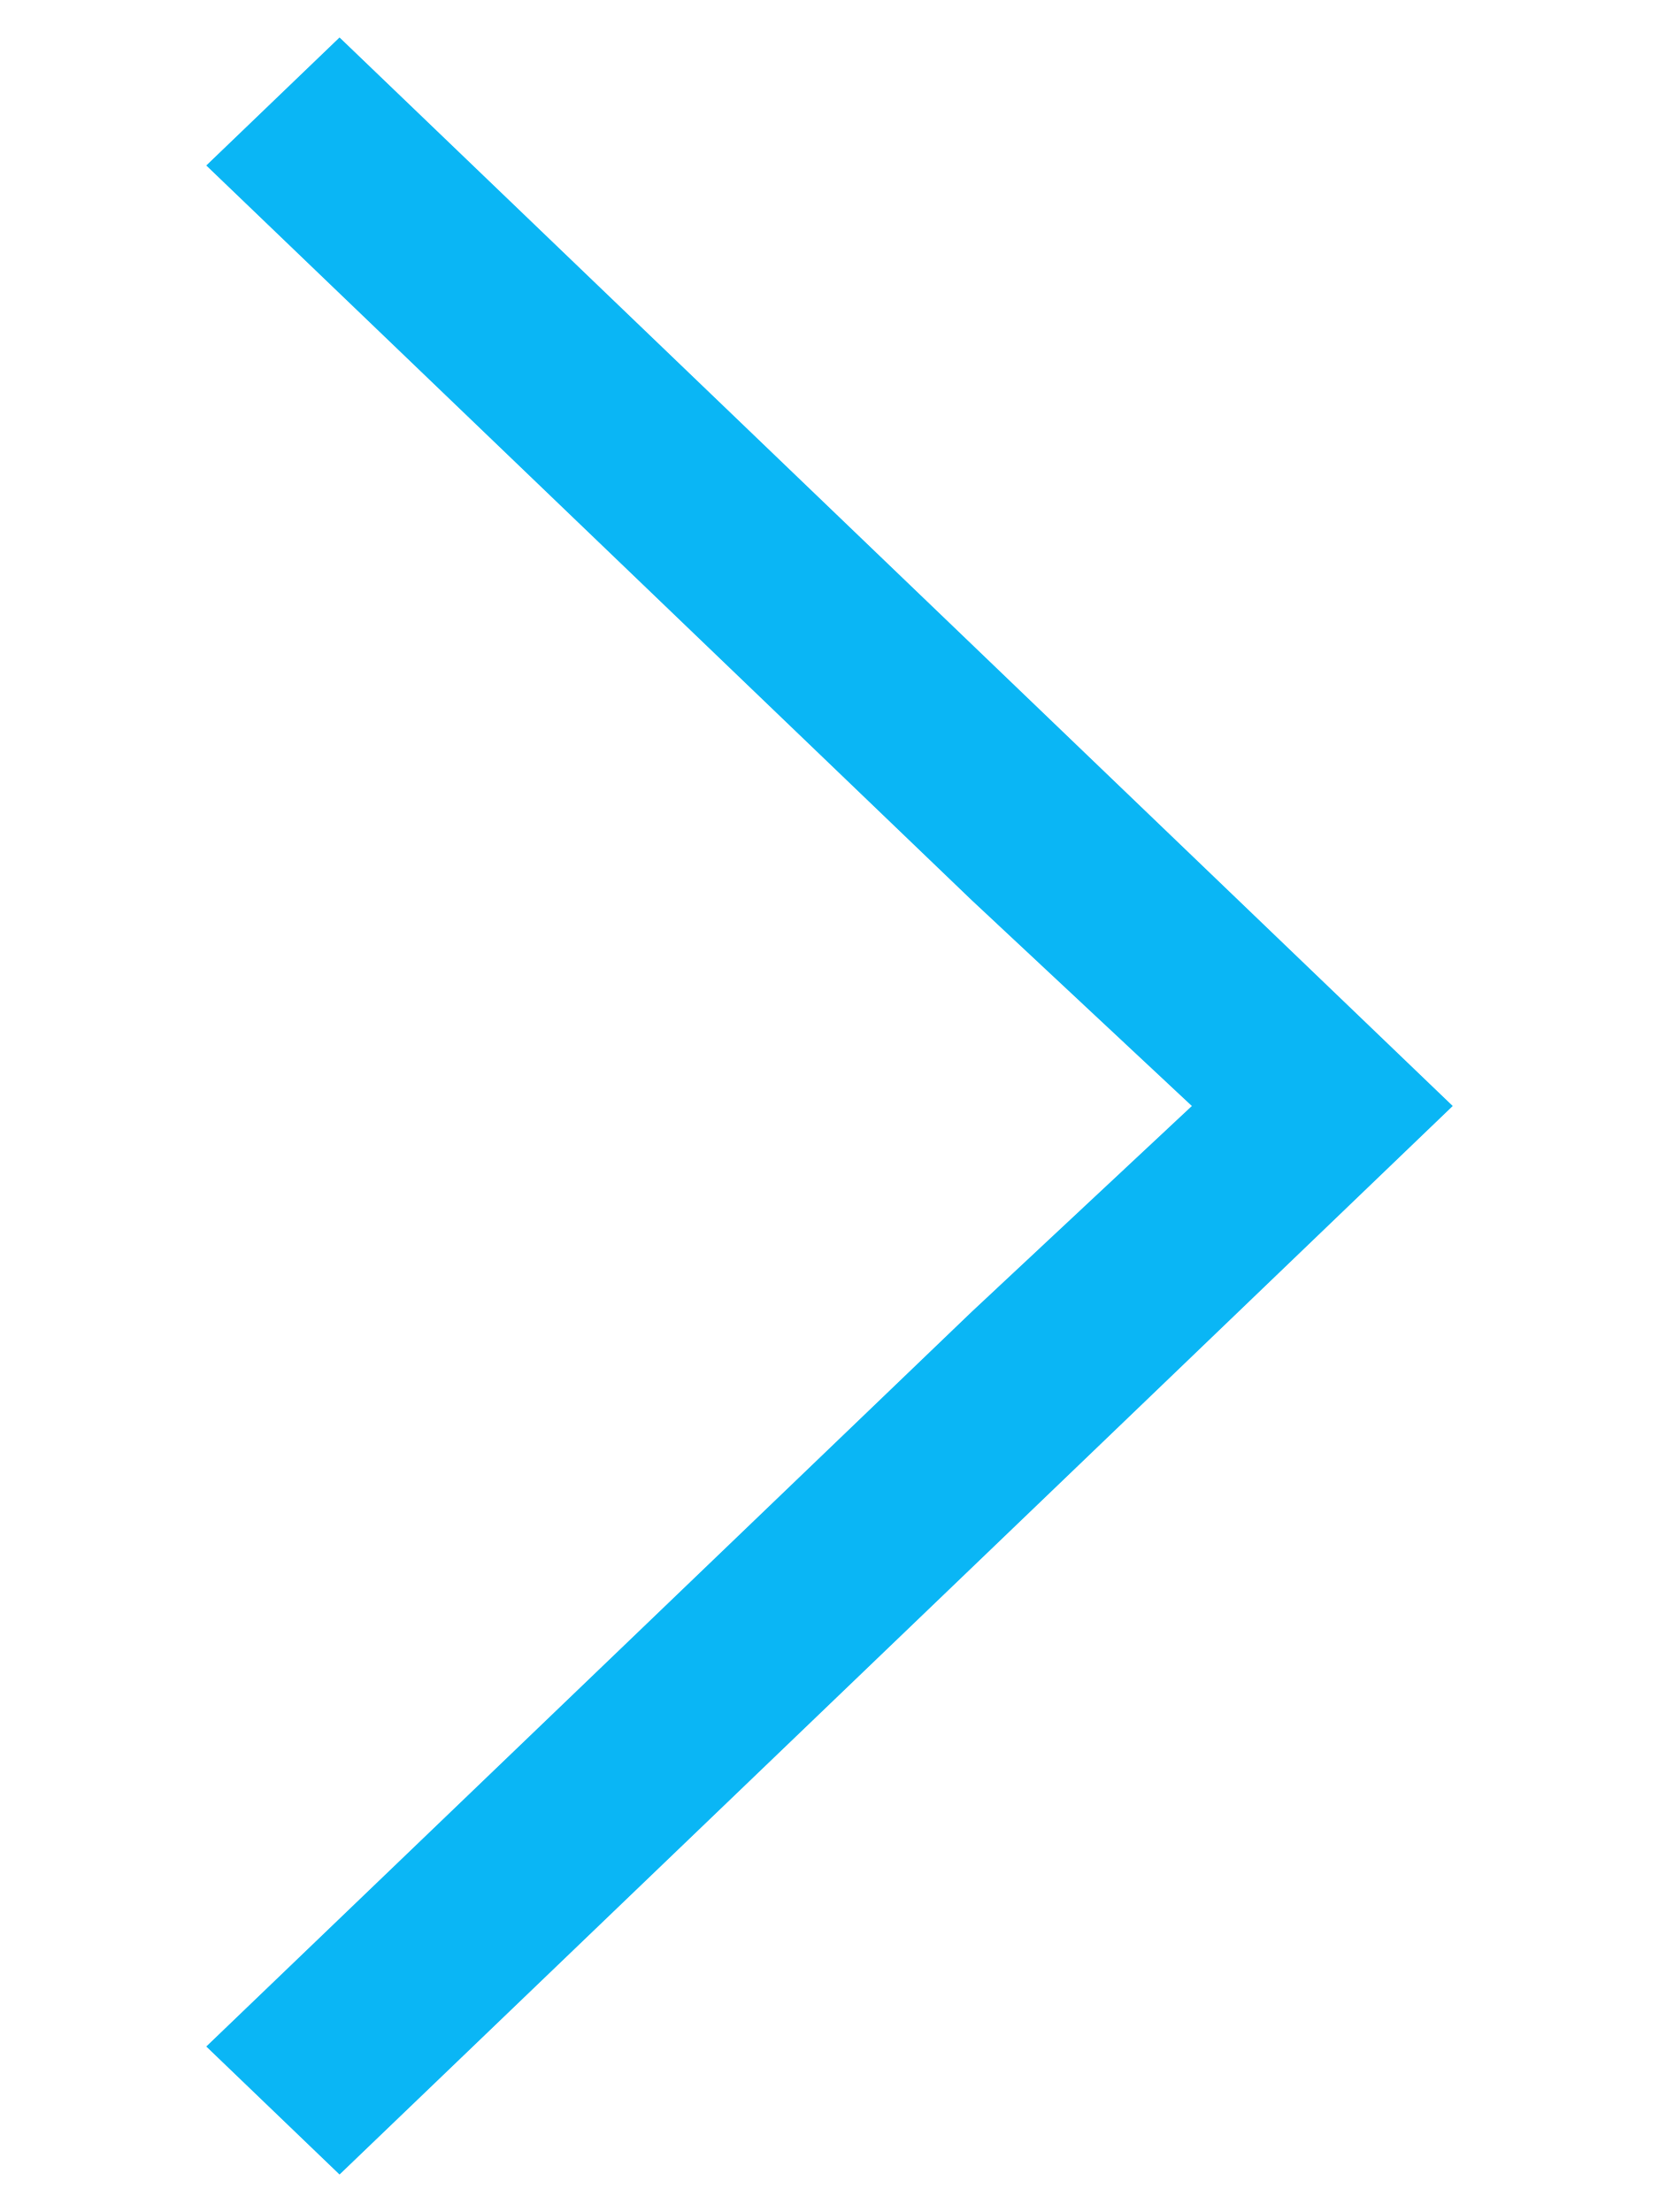
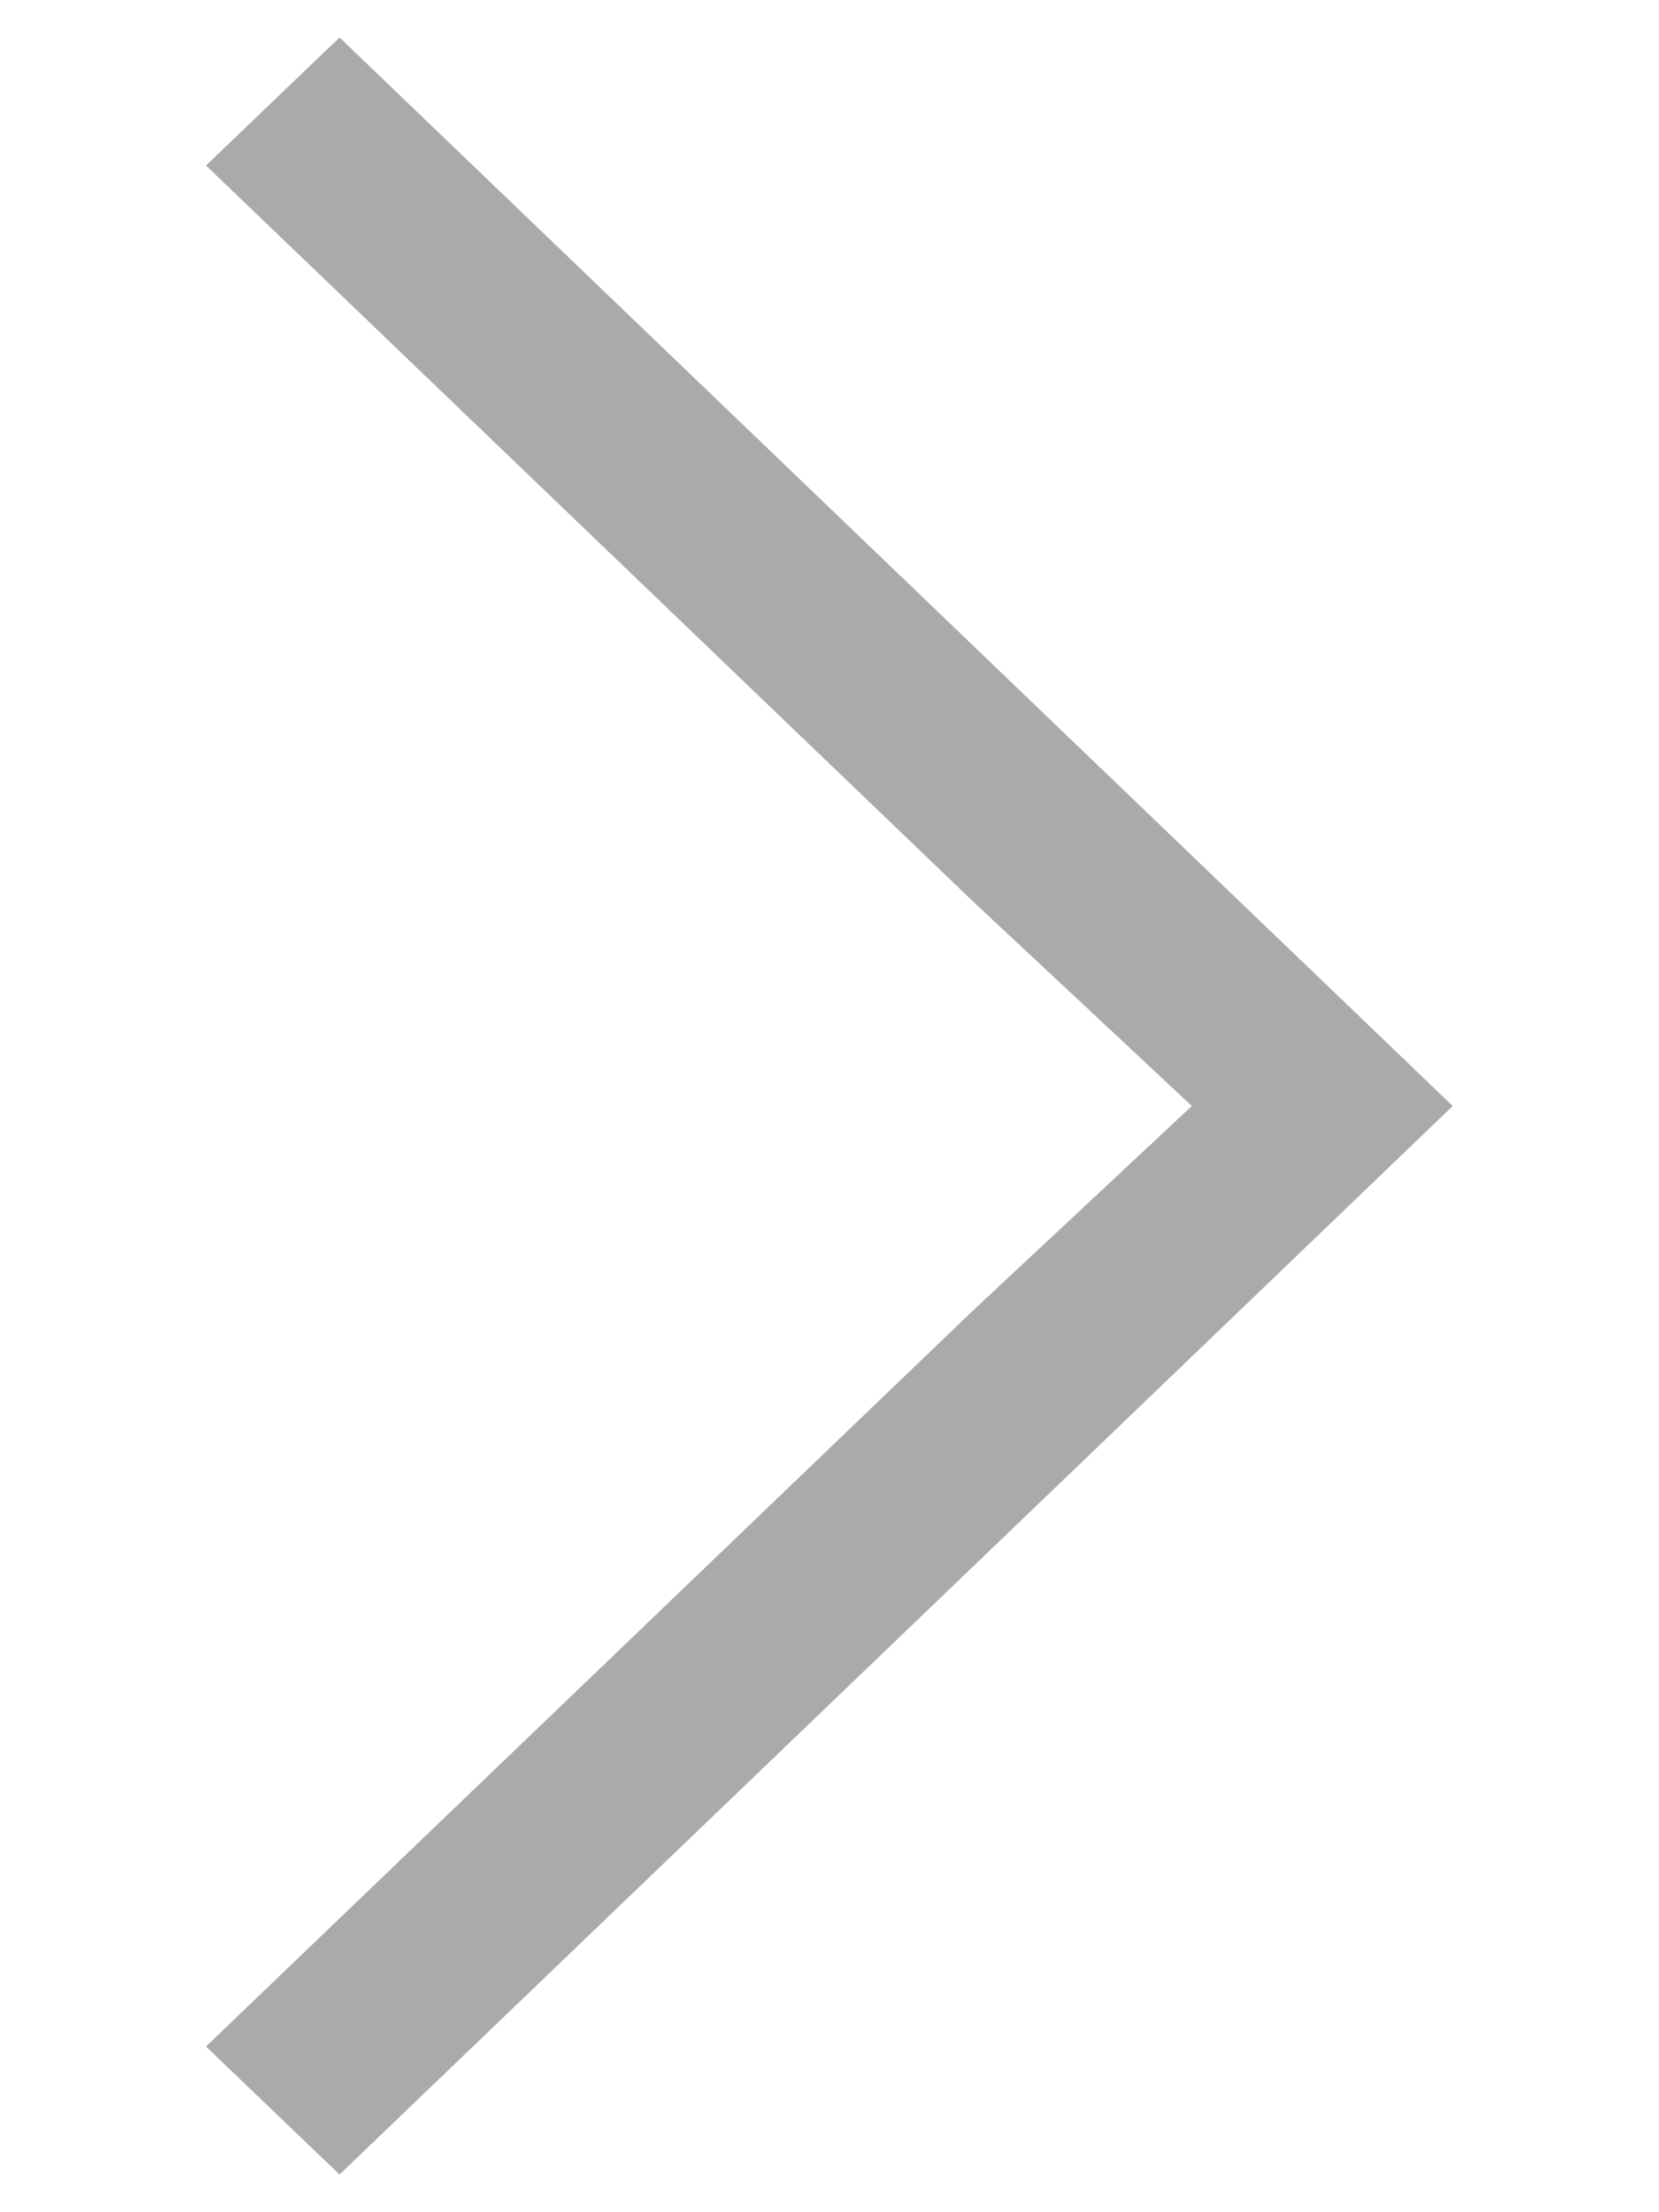
- <svg xmlns="http://www.w3.org/2000/svg" viewBox="0 0 12 16" version="1.1" id="svg6" width="12" height="16">
-   <defs id="defs3051">
-     <style type="text/css" id="current-color-scheme">
-       .ColorScheme-Text {
-         color:#4d4d4d;
-       }
-       </style>
-   </defs>
-   <path style="color:#4d4d4d;fill:#0ab6f5;fill-opacity:1;stroke:none;stroke-width:1.288" d="M 10.508,8 2.456,0.271 1.492,1.197 7.028,6.511 8.621,8 7.028,9.489 1.492,14.803 2.456,15.729 7.993,10.415 Z" class="ColorScheme-Text" id="path4" />
+ <svg xmlns="http://www.w3.org/2000/svg" viewBox="0 0 12 16" width="12" height="16">
+   <path style="fill:#AAAAAA;fill-opacity:1;stroke:none" d="M 10.508,8 2.456,0.271 1.49,1.197 7.028,6.511 8.621,8 7.028,9.489 1.49,14.803 2.456,15.729 7.993,10.415 Z" />
</svg>
